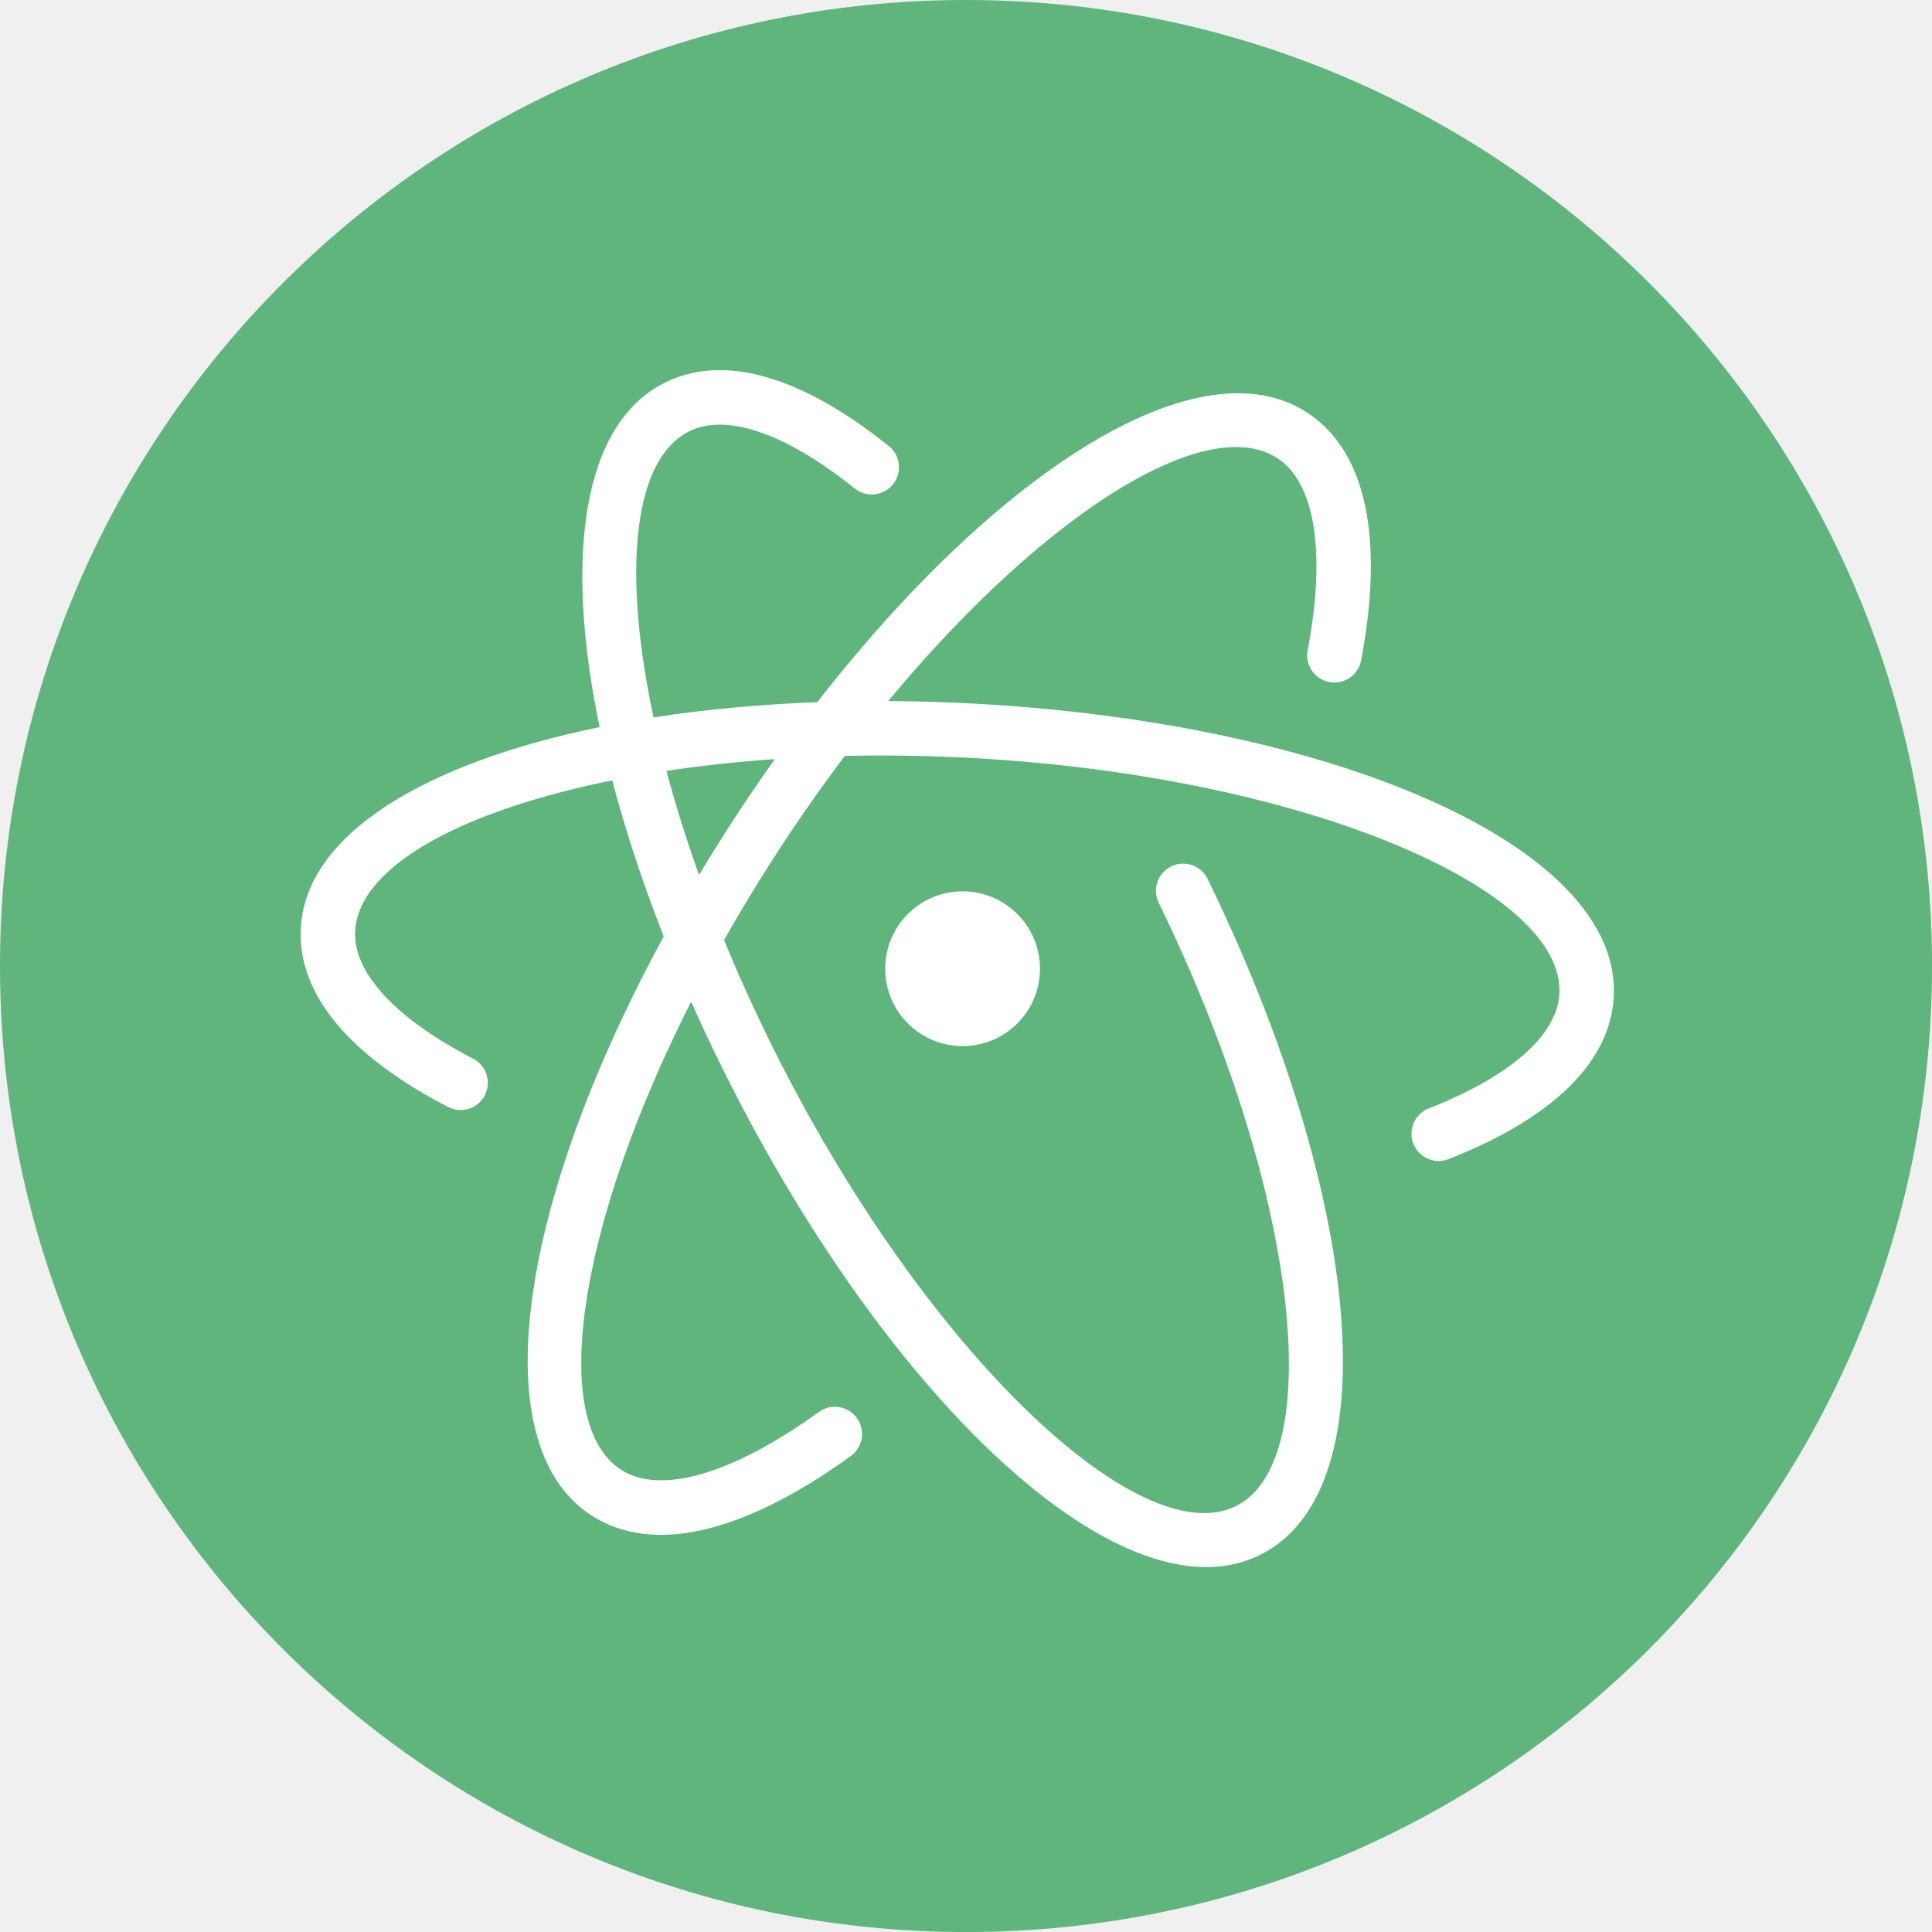
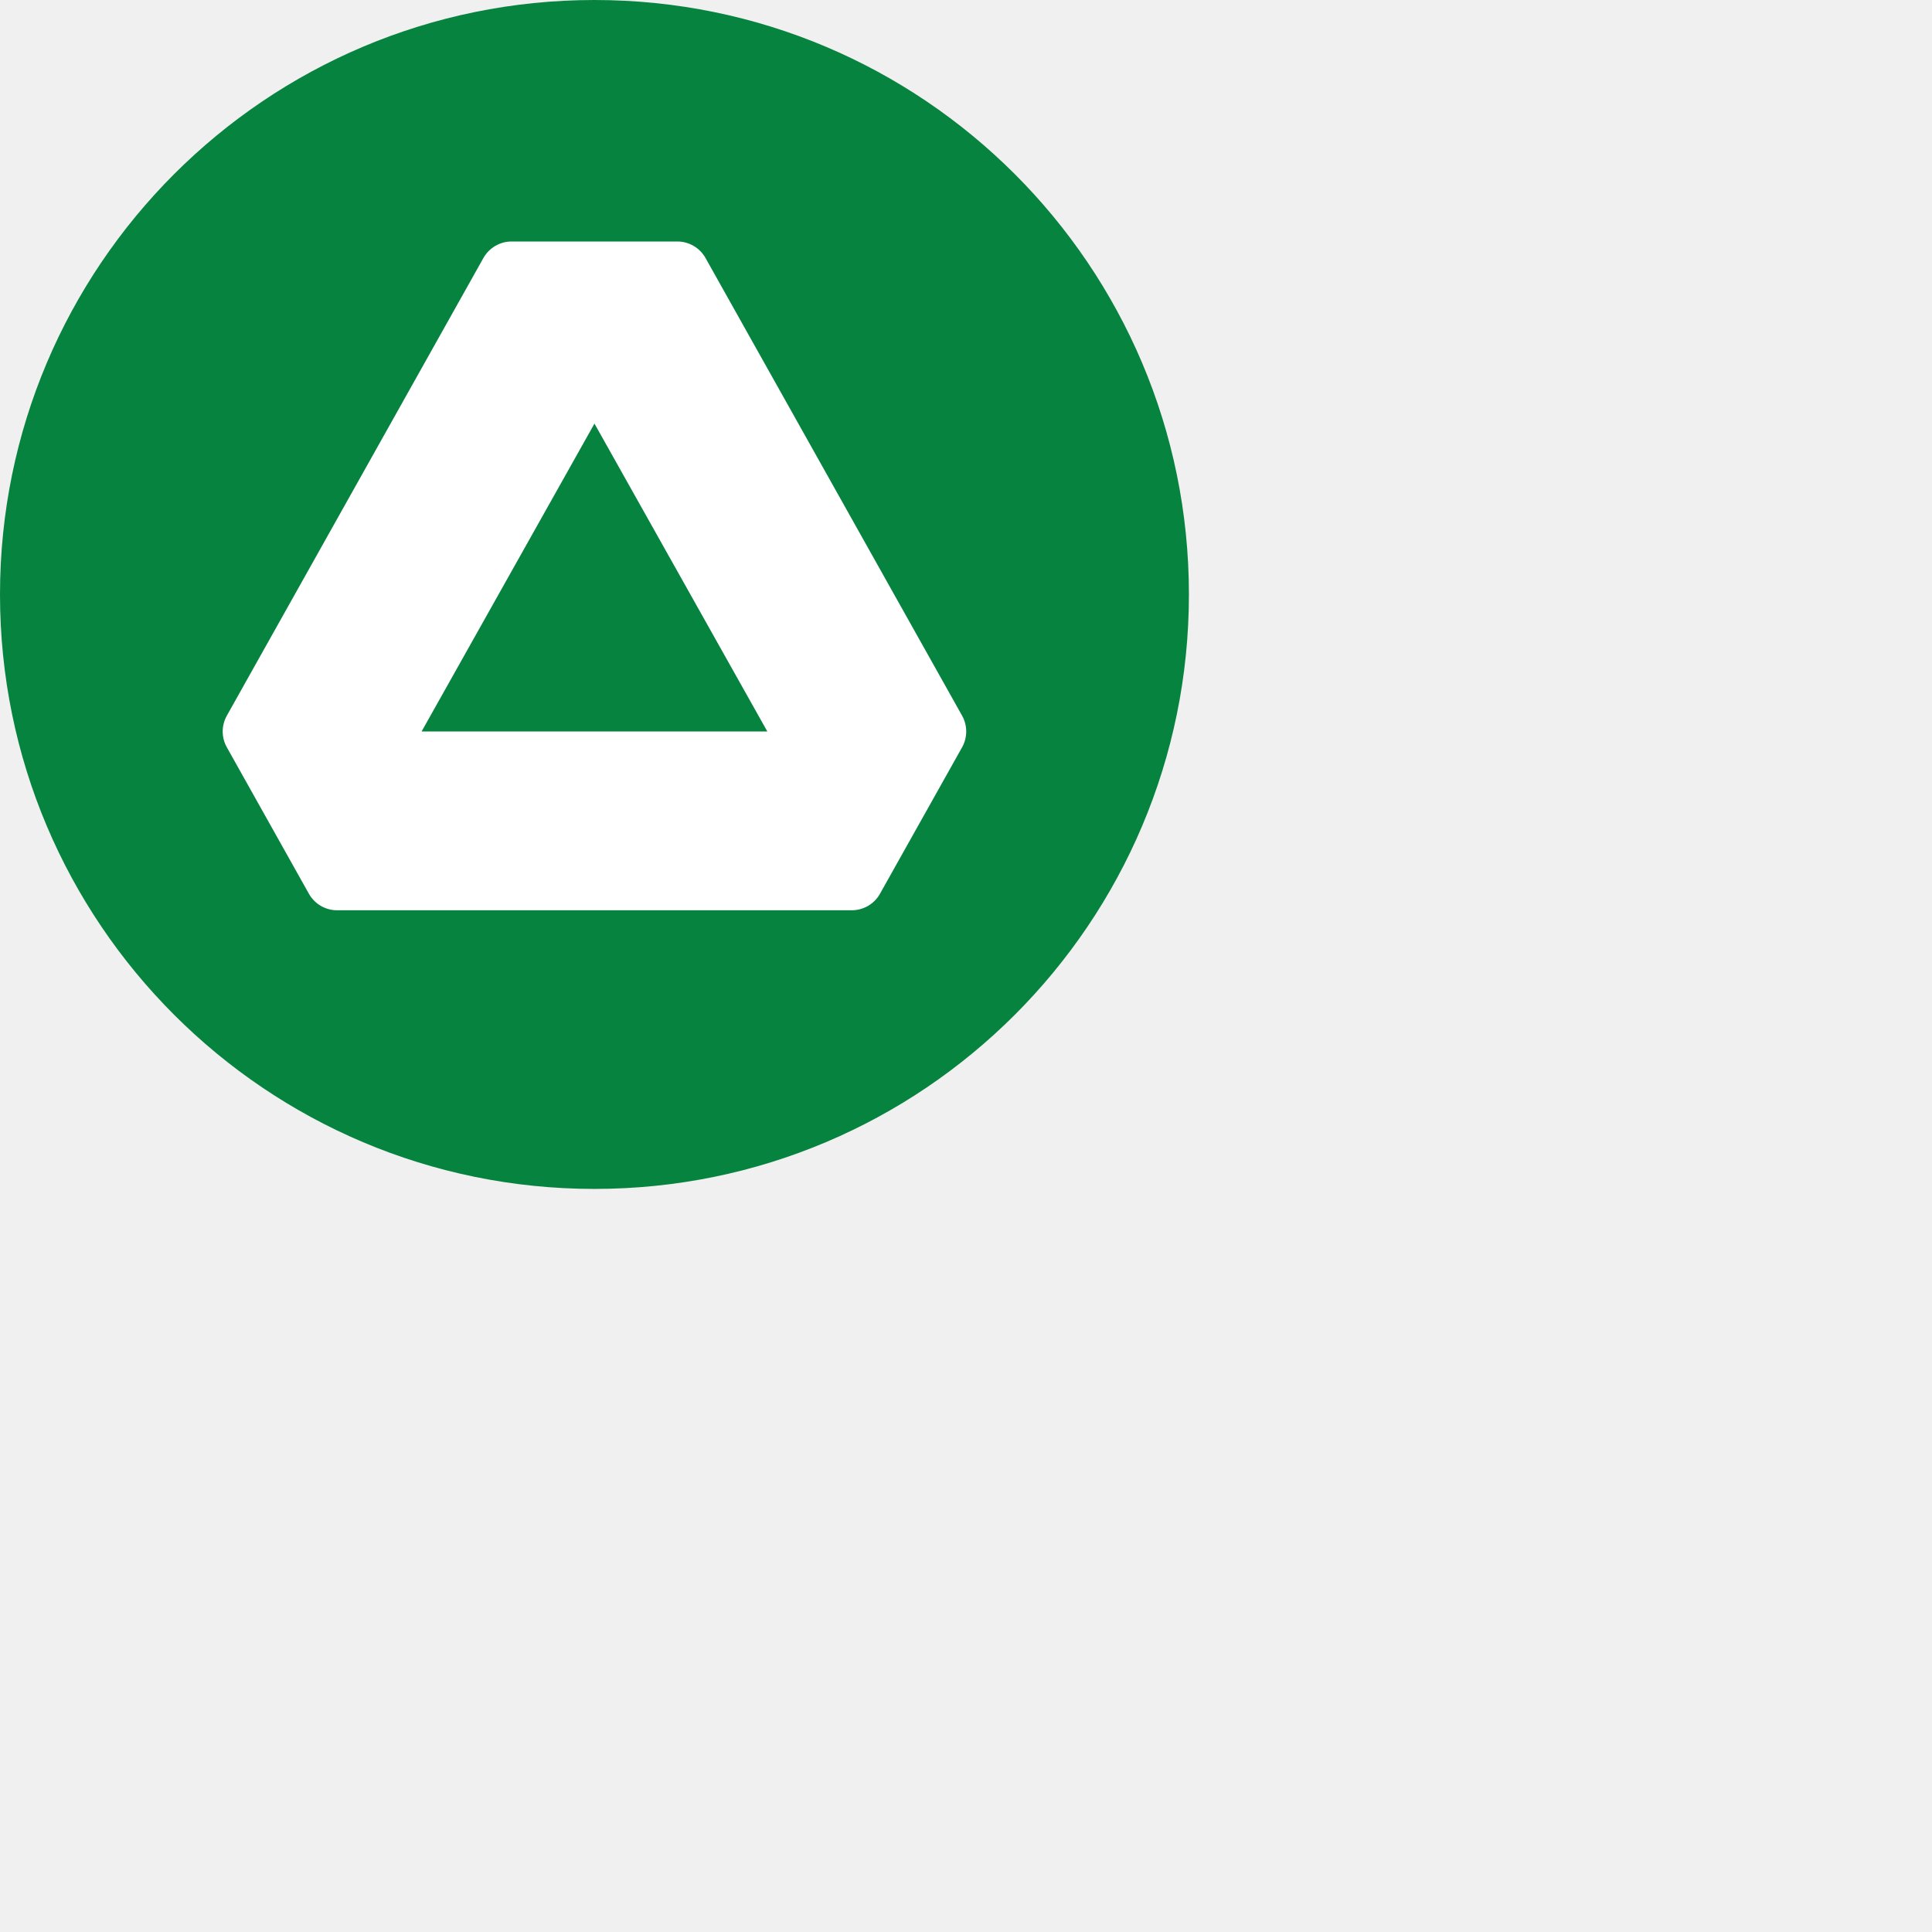
- <svg xmlns="http://www.w3.org/2000/svg" width="32" height="32" viewBox="0 0 256 256">
-   <circle cx="128.002" cy="128.002" r="128.002" fill="#60B57D" />
-   <path fill="#FFF" d="M117.82 59.143a3.605 3.605 0 0 1-4.515 5.62c-9.397-7.547-17.224-10.04-22.051-7.575c-5.618 2.865-7.797 12.083-6.663 24.946l.17 1.737c.096.879.206 1.773.33 2.682l.269 1.839c.334 2.15.745 4.376 1.235 6.67c6.767-1.05 14.05-1.735 21.698-2.02a197.699 197.699 0 0 1 10.079-11.969l1.698-1.83c4.246-4.513 8.505-8.553 12.696-12.049l1.673-1.37c15.295-12.285 29.531-17.146 38.738-11.168c8.02 5.203 10.17 16.989 7.19 32.783a3.605 3.605 0 1 1-7.084-1.336c2.495-13.227.852-22.232-4.03-25.4c-6.348-4.12-18.142.623-31.44 11.701l-1.484 1.257a127.43 127.43 0 0 0-2.246 1.982l-1.51 1.383a149.716 149.716 0 0 0-4.571 4.446l-1.535 1.577c-.256.266-.512.535-.769.805l-1.54 1.647l-1.54 1.691l-1.541 1.736c-.514.586-1.028 1.179-1.54 1.78l-1.54 1.822l-.299.363c3.586.019 7.235.123 10.932.315l1.435.08l2.852.182c2.367.166 4.707.366 7.017.599l2.758.295c.457.052.913.105 1.368.159l2.711.341c2.247.297 4.46.625 6.635.984l2.592.444l2.555.473l2.515.501c8.32 1.716 15.97 3.888 22.71 6.434l1.996.775c17.704 7.074 28.614 16.812 28.054 27.576c-.464 8.898-8.44 16.244-21.81 21.507a3.605 3.605 0 1 1-2.64-6.708c11.024-4.34 16.971-9.817 17.25-15.174c.358-6.858-7.848-13.951-21.507-19.672l-1.7-.694a108.59 108.59 0 0 0-3.557-1.343l-1.856-.649c-.626-.213-1.261-.424-1.904-.632l-1.954-.615l-2-.598c-.337-.098-.676-.195-1.017-.292l-2.068-.57c-.348-.093-.698-.186-1.05-.278l-2.133-.54a174.737 174.737 0 0 0-6.645-1.498l-2.293-.456l-1.16-.22l-2.348-.42l-2.382-.398l-1.204-.19l-2.432-.36a200.67 200.67 0 0 0-2.463-.334l-2.495-.309l-2.523-.282a217.085 217.085 0 0 0-3.837-.37l-2.59-.213a217.66 217.66 0 0 0-2.616-.182l-2.639-.154l-2.64-.121l-2.62-.09a217.035 217.035 0 0 0-8.993-.068l-2.06.038l-.81 1.074a213.91 213.91 0 0 0-1.505 2.045l-1.496 2.082a220.968 220.968 0 0 0-6.566 9.801l-1.388 2.224a217.303 217.303 0 0 0-4.232 7.177c.123.302.248.605.375.908l.98 2.314c.166.387.334.774.504 1.162l1.036 2.331l1.074 2.342l1.112 2.349l1.15 2.356l1.186 2.362l1.215 2.348l1.233 2.314l1.249 2.28l.63 1.126l1.272 2.227c.426.736.855 1.466 1.285 2.19l1.298 2.152c.435.71.871 1.415 1.31 2.113l1.32 2.075l1.329 2.034a192.004 192.004 0 0 0 3.356 4.904l1.353 1.886a174.77 174.77 0 0 0 2.717 3.64l1.362 1.75l1.363 1.705c.227.28.455.558.682.834l1.362 1.632l1.36 1.583a129.105 129.105 0 0 0 4.06 4.446l1.342 1.377l1.334 1.324a99.254 99.254 0 0 0 1.985 1.884l1.31 1.186a82.252 82.252 0 0 0 1.945 1.673l1.28 1.042c8.703 6.925 16.414 9.722 21.534 7.11c4.807-2.45 7.102-9.608 6.932-19.757l-.043-1.545a72.96 72.96 0 0 0-.081-1.588l-.118-1.63a85.54 85.54 0 0 0-.154-1.672l-.192-1.712a97.035 97.035 0 0 0-.109-.87l-.246-1.769l-.284-1.805l-.32-1.84a127.447 127.447 0 0 0-.959-4.747l-.448-1.954l-.484-1.983c-.084-.333-.17-.667-.256-1.002l-.539-2.025l-.575-2.052l-.302-1.035l-.63-2.088l-.666-2.111a182.415 182.415 0 0 0-1.067-3.208l-.757-2.163l-.793-2.182a199.84 199.84 0 0 0-1.694-4.415l-.902-2.23l-.937-2.243l-.482-1.126l-.991-2.261l-1.028-2.272c-.174-.379-.35-.759-.527-1.139l-1.08-2.284a220.62 220.62 0 0 0-.555-1.145a3.605 3.605 0 1 1 6.48-3.159l1.196 2.49c.392.828.778 1.656 1.156 2.482l1.118 2.474a220.378 220.378 0 0 1 3.112 7.356l.957 2.426c.157.403.311.806.464 1.208l.896 2.403c.146.399.29.797.433 1.195l.835 2.376a184.854 184.854 0 0 1 1.545 4.694l.71 2.315c8.5 28.409 7.41 51.515-5.34 58.016c-10.313 5.26-24.936-2.046-39.655-17.456l-1.523-1.622a137.51 137.51 0 0 1-3.044-3.415l-1.518-1.79c-4.046-4.844-8.055-10.257-11.938-16.147l-1.45-2.231a225.959 225.959 0 0 1-10.398-18.043l-.657-1.279a238.72 238.72 0 0 1-1.288-2.564l-1.247-2.559a230.326 230.326 0 0 1-2.826-6.112l-.582 1.151c-.18.36-.357.72-.533 1.08l-1.038 2.147l-.997 2.132l-.958 2.114c-.156.351-.31.702-.463 1.051l-.896 2.087c-.146.346-.29.69-.433 1.035l-.836 2.056c-.136.34-.27.68-.402 1.019l-.774 2.02a124.3 124.3 0 0 0-.37 1.002l-.712 1.983l-.67 1.956c-.325.97-.633 1.931-.926 2.88l-.565 1.883l-.522 1.851c-.083.306-.165.61-.245.913l-.458 1.8a92.343 92.343 0 0 0-.956 4.344l-.307 1.67c-2.04 11.83-.71 20.554 4.345 23.835c5.092 3.303 14.533.79 26.183-7.62a3.605 3.605 0 1 1 4.22 5.845c-13.807 9.968-26.013 13.216-34.327 7.822c-10.046-6.519-10.752-23.757-4.066-45.202l.694-2.158c.478-1.448.989-2.913 1.532-4.395l.838-2.233a172.466 172.466 0 0 1 3.825-9.143l1.072-2.33l1.117-2.346a208.194 208.194 0 0 1 4.582-8.897a266.02 266.02 0 0 1-.641-1.653l-.933-2.475a188.692 188.692 0 0 1-3.296-9.713l-.714-2.374a162.63 162.63 0 0 1-1.24-4.466c-.445.089-.885.18-1.322.272l-1.96.431l-1.913.453c-.315.077-.627.155-.938.234l-1.84.483l-1.787.504c-.588.171-1.167.346-1.736.523l-1.683.542c-.552.184-1.095.371-1.628.561l-1.572.579c-10.803 4.113-17.383 9.51-17.69 15.388c-.279 5.358 5.068 11.423 15.584 16.883a3.605 3.605 0 1 1-3.322 6.398C46.567 140.033 39.395 131.898 39.86 123c.645-12.406 16.305-21.875 39.597-26.656c-4.714-22.525-2.315-40.051 8.52-45.577c8.009-4.088 18.472-.757 29.842 8.377m19.753 67.051c1.196 5.536-2.322 10.99-7.857 12.188c-5.536 1.196-10.99-2.322-12.188-7.858c-1.194-5.535 2.322-10.989 7.858-12.187c5.535-1.196 10.989 2.322 12.187 7.857m-34.898-25.606l-.65.045c-.497.036-.992.073-1.484.113l-2.345.202l-2.31.228c-.382.04-.762.082-1.141.124l-2.256.267l-1.113.143l-2.198.304l-.872.133l.308 1.151a167.326 167.326 0 0 0 1.568 5.342l.694 2.18l.362 1.1l.752 2.213c.207.597.418 1.196.633 1.798a238.568 238.568 0 0 1 3.54-5.705l.78-1.208a234.986 234.986 0 0 1 5.732-8.43" />
+ <svg xmlns="http://www.w3.org/2000/svg" width="84" height="84" viewBox="0 0 52 52">
+   <g fill="none" fill-rule="evenodd">
+     <circle cx="16" cy="16" r="16" fill="#078340" fill-rule="nonzero" />
+     <path fill="#FFF" d="M13.77 6.5h4.46a.87.87 0 0 1 .759.444l6.906 12.319a.87.87 0 0 1 0 .85l-2.21 3.942a.87.87 0 0 1-.758.445H9.073a.87.87 0 0 1-.759-.445l-2.209-3.942a.87.87 0 0 1 0-.85l6.906-12.319a.87.87 0 0 1 .759-.444M16 11.401l-4.653 8.287h9.306z" />
+   </g>
</svg>
